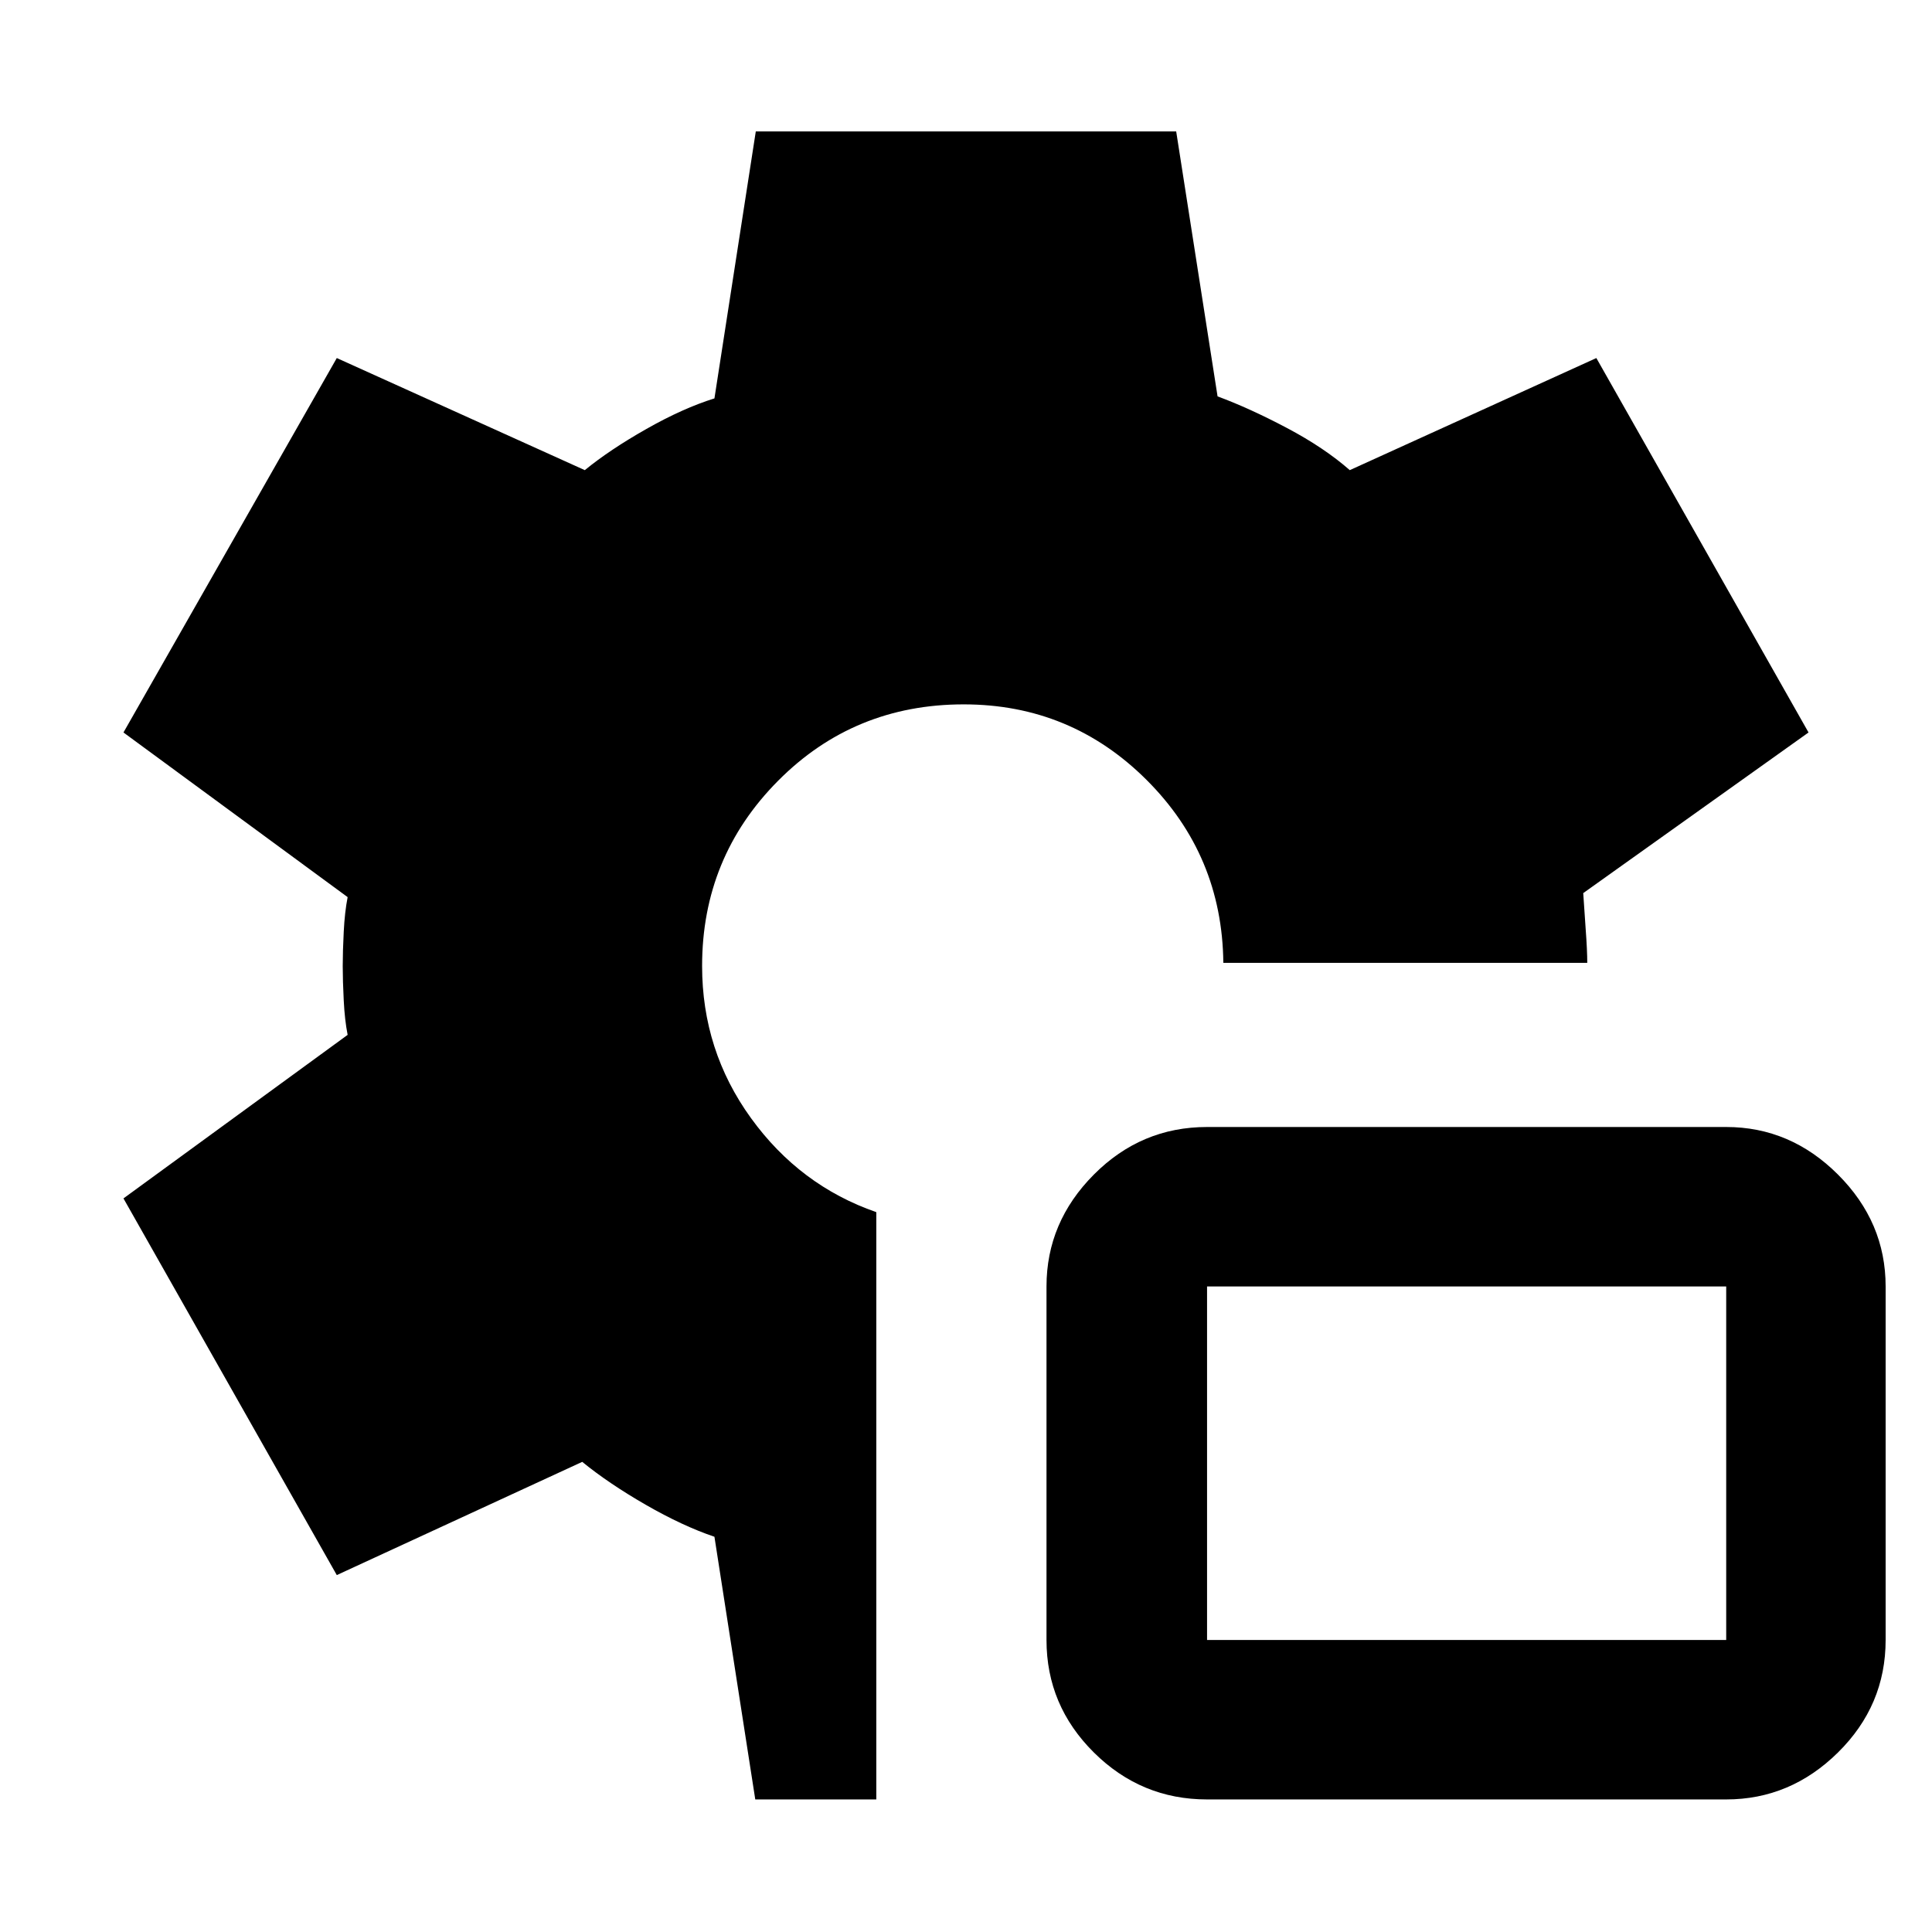
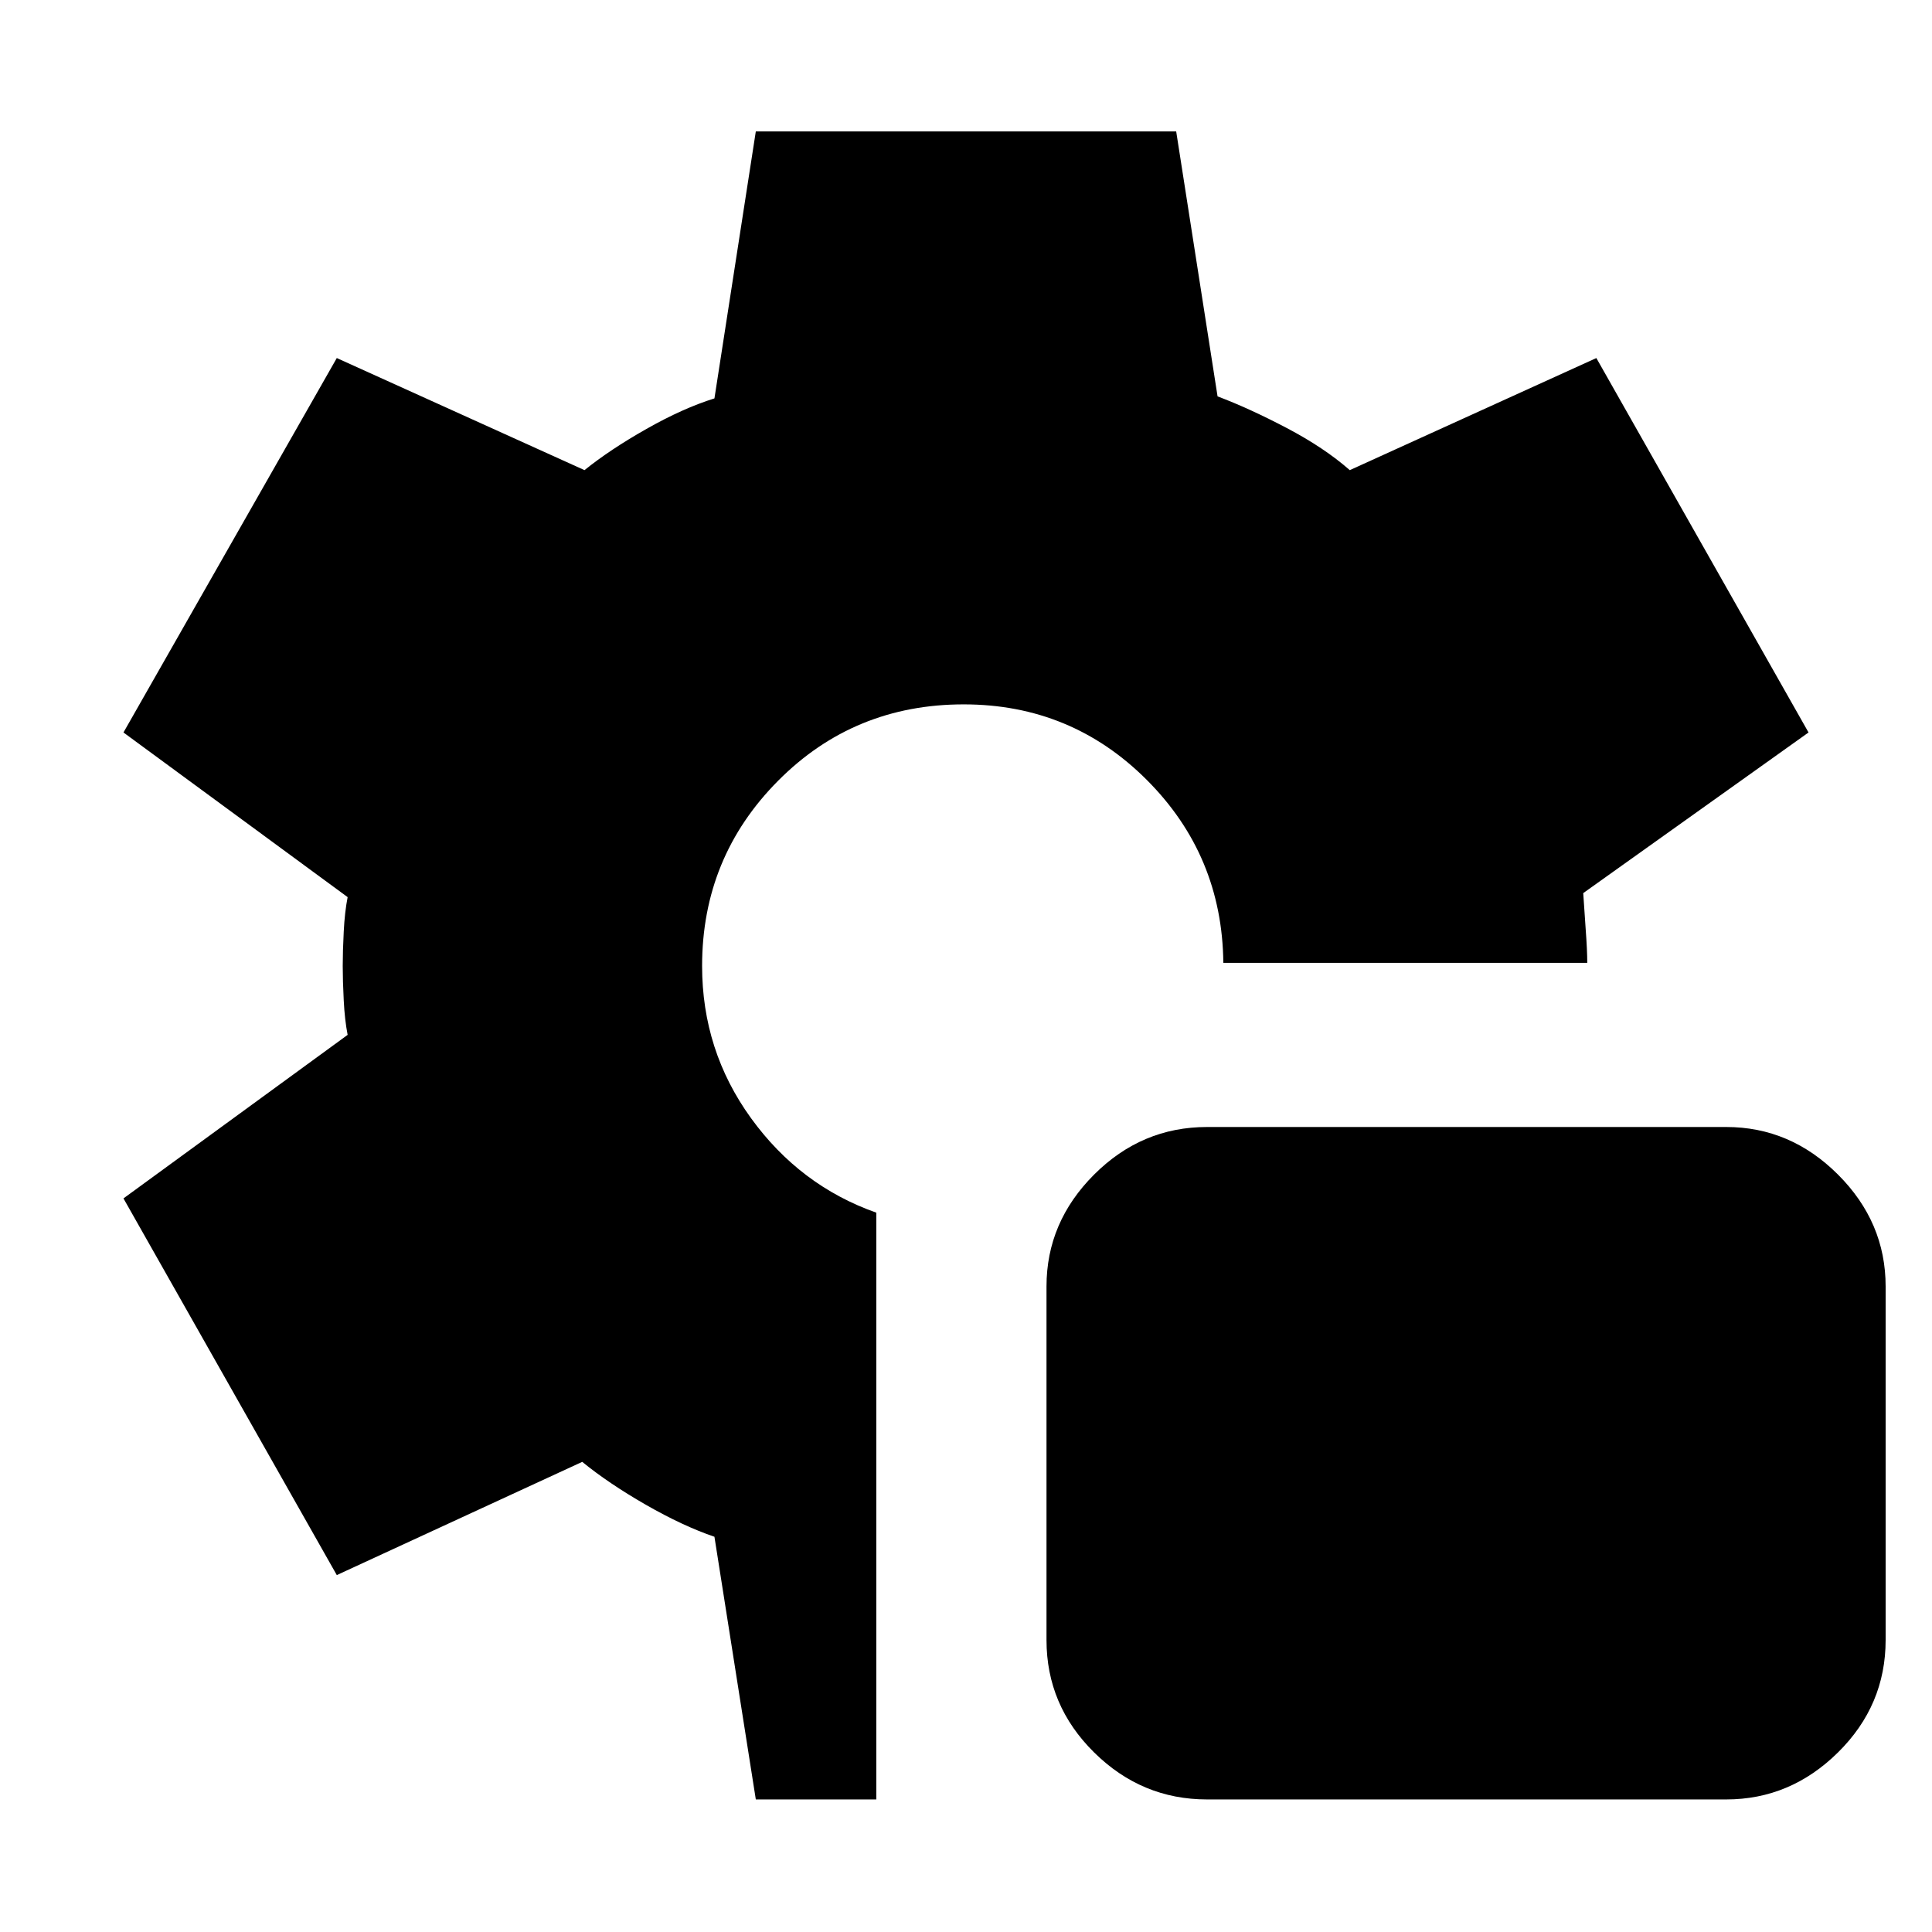
<svg xmlns="http://www.w3.org/2000/svg" viewBox="0 -960 960 960">
-   <path d="M599.78-65.87q-32.74 0-56.26-23.35Q520-112.58 520-145.09v-175.69q0-31.92 23.52-55.57T599.78-400h257.96q31.91 0 55.56 23.65 23.66 23.65 23.66 55.57v175.69q0 32.51-23.66 55.87-23.65 23.35-55.56 23.35H599.78Zm0-79.22h257.96v-175.69H599.78v175.69ZM375.29-65.87 355-196.39q-15.84-5.36-34.18-15.92-18.34-10.56-31.52-21.3l-121.95 56.26-106-187.17 111.39-81.26q-1.44-7.23-1.94-17.09-.5-9.85-.5-17.08 0-7.23.5-17.09.5-9.85 1.94-17.18L61.35-596.04l106-186.05 123.23 55.7q12.46-10.18 30.64-20.48 18.17-10.3 33.78-15.17l20.55-132.66h208.89L605-763.04q15.73 5.81 34.35 15.64 18.61 9.83 31.35 21.01l122.52-55.7 105.43 186.05-111.95 79.82q.43 7.18 1.21 17.83.79 10.65.79 16.82H607.87q-.57-53.43-38.18-90.93-37.62-37.5-90.82-37.5-54.57 0-92.28 38-37.72 38-37.72 92 0 42 24.28 75.57 24.28 33.56 62.28 46.74v291.82h-60.14Z" />
+   <path d="M599.78-65.87q-32.48 0-56.13-23.37Q520-112.61 520-145.09v-175.69q0-31.92 23.65-55.57T599.78-400h257.96q31.91 0 55.56 23.65 23.66 23.65 23.66 55.57v175.69q0 32.48-23.66 55.85-23.65 23.37-55.56 23.37H599.78Zm-224.22 0L355-196.39q-15.61-5.31-34.07-15.89-18.45-10.59-31.63-21.33l-121.95 56.26-106-187.17 111.39-81.26q-1.44-7.31-1.94-17.11-.5-9.81-.5-17.11 0-7.3.5-17.11.5-9.8 1.94-17.11L61.35-596.04l106-186.05 123.08 55.7q12.61-10.18 30.79-20.48 18.17-10.3 33.78-15.17l20.56-132.66h208.88L605-763.04q15.61 5.87 34.28 15.67 18.68 9.8 31.42 20.98l122.52-55.7 105.43 186.05-111.95 79.82q.43 7.18 1.21 17.83.79 10.65.79 16.82H607.87Q607.3-535 569.8-572.5 532.3-610 478.87-610q-54.57 0-92.28 38-37.72 38-37.72 92 0 42 24.28 75.57 24.28 33.56 62.28 47v291.56h-59.87Z" />
</svg>
